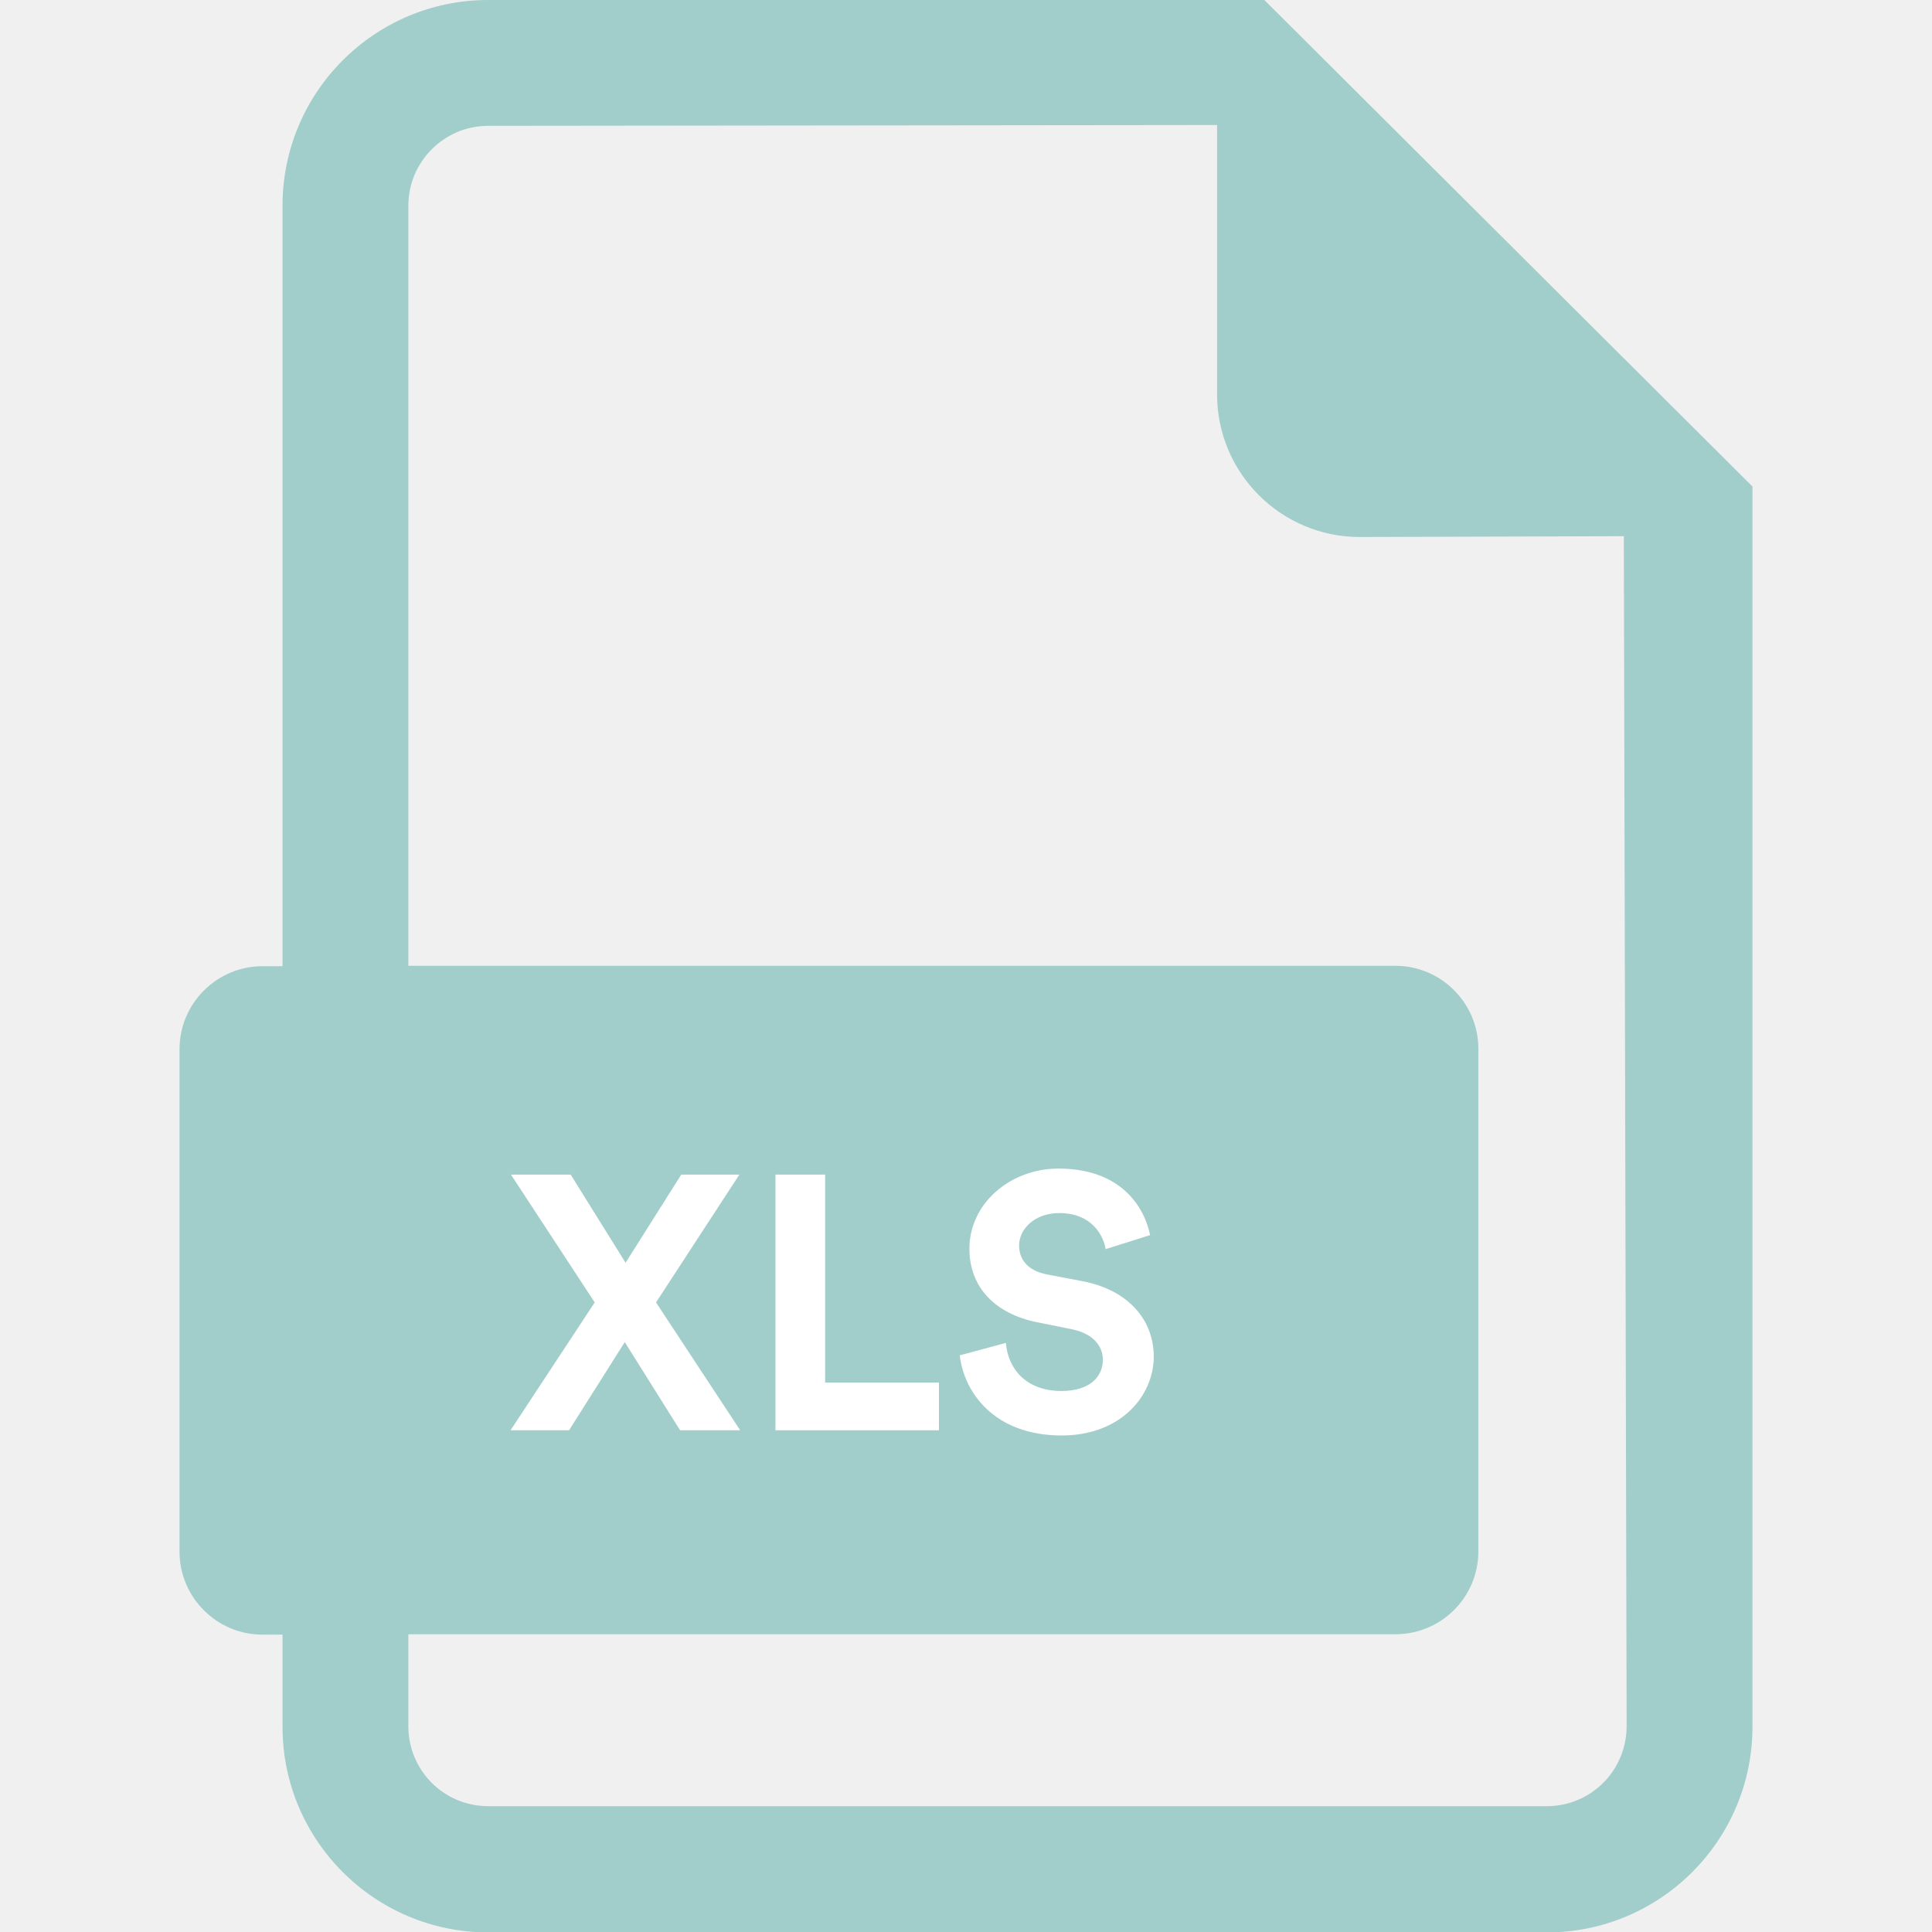
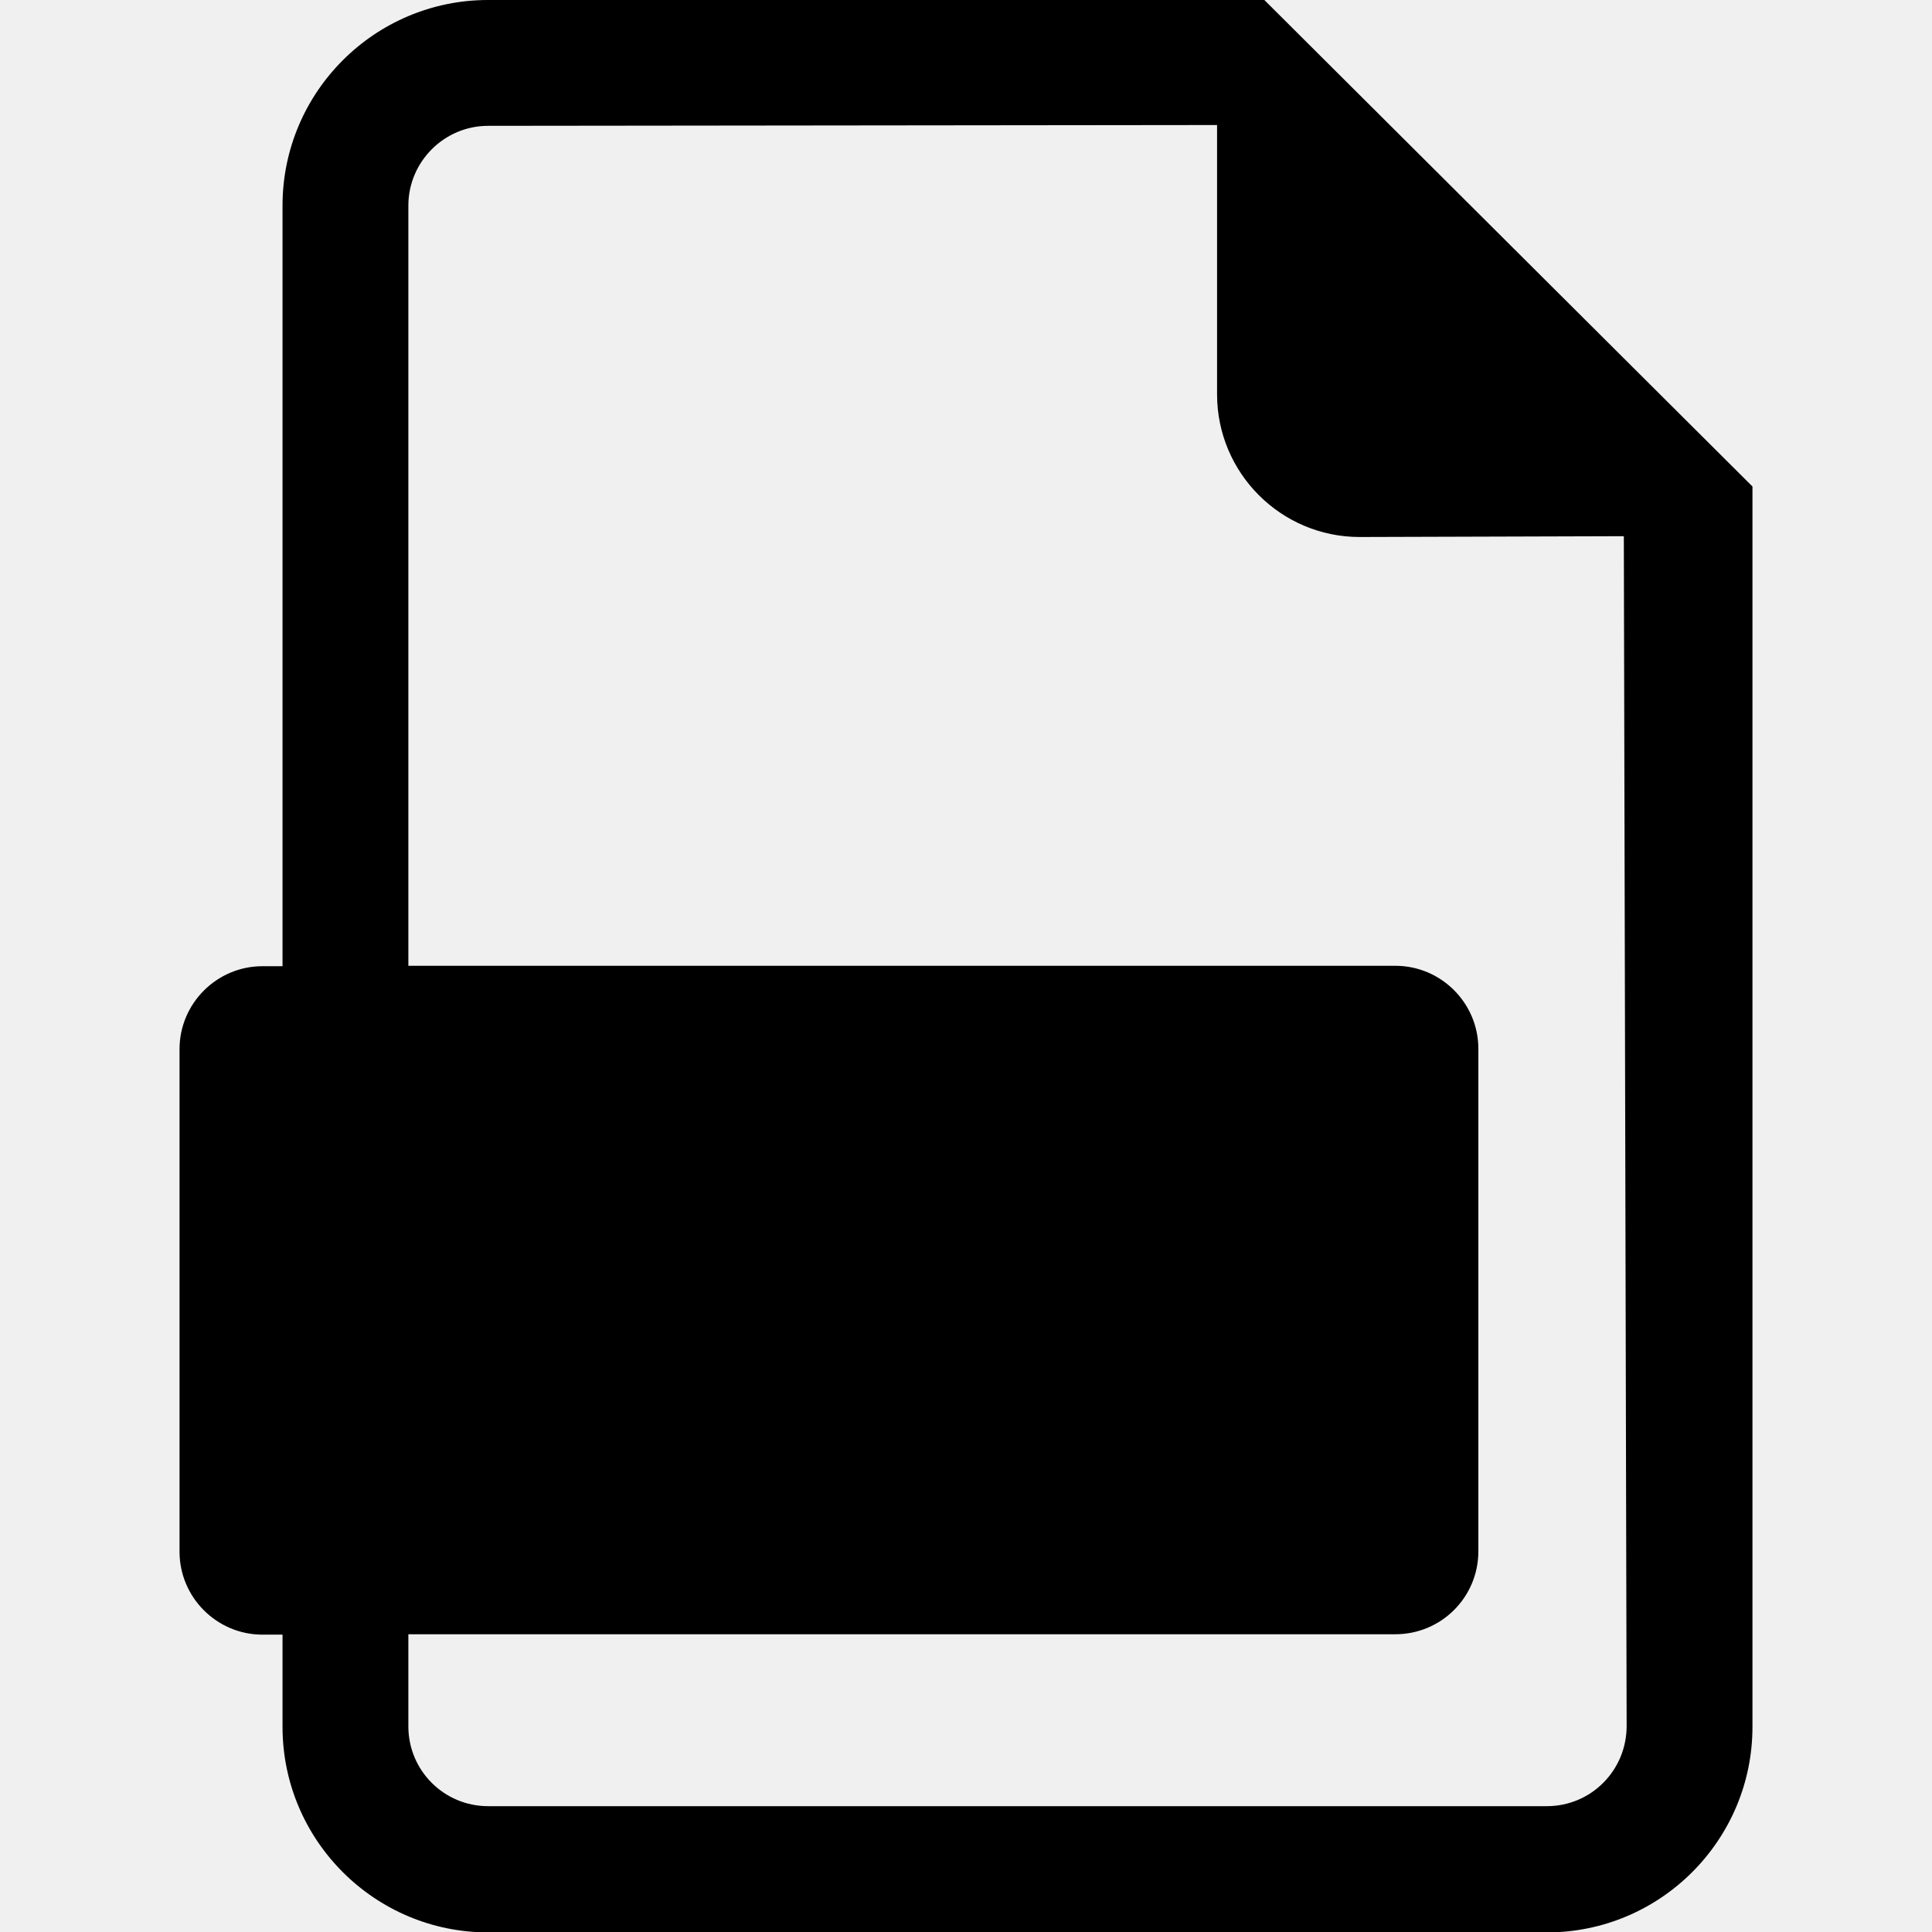
- <svg xmlns="http://www.w3.org/2000/svg" version="1.1" id="Capa_1" x="0px" y="0px" viewBox="0 0 482.1 482.1" style="enable-background:new 0 0 482.1 482.1;" xml:space="preserve">
-   <style type="text/css">
- 	.st0{fill:#A1CECA;}
- 	.st1{fill:#FFFFFF;}
- </style>
-   <path d="M142,310.2c0-8-5.6-12.8-15.4-12.8c-4,0-6.7,0.4-8.1,0.8v25.7c1.7,0.4,3.7,0.5,6.6,0.5C135.6,324.4,142,319.1,142,310.2z" />
-   <path d="M202.7,297.7c-4.4,0-7.2,0.4-8.9,0.8v56.9c1.7,0.4,4.4,0.4,6.8,0.4c17.8,0.1,29.4-9.7,29.4-30.4  C230.2,307.2,219.6,297.7,202.7,297.7z" />
-   <path class="st0" d="M315.5,0H121.8C93.5,0,70.5,23,70.5,51.3v189.8h-5c-11.4,0-20.7,9.3-20.7,20.7v125.4c0,11.4,9.3,20.7,20.7,20.7  h5v23c0,28.3,23,51.3,51.3,51.3H386c28.3,0,51.3-23,51.3-51.3V121.4L315.5,0z M99.1,284.4c6.1-1,14.6-1.8,26.6-1.8  c12.1,0,20.8,2.3,26.6,7c5.5,4.4,9.3,11.6,9.3,20.1c0,8.5-2.8,15.7-8,20.6c-6.7,6.3-16.6,9.2-28.3,9.2c-2.6,0-4.9-0.1-6.7-0.4v31.1  H99.1V284.4z M386,450.7H121.8c-11,0-19.9-8.9-19.9-19.9v-23h246.3c11.4,0,20.7-9.2,20.7-20.7V261.7c0-11.4-9.3-20.7-20.7-20.7  H101.9V51.3c0-10.9,8.9-19.9,19.9-19.9l181.9-0.2v67.2c0,19.6,15.9,35.6,35.6,35.6l65.9-0.2l0.7,296.9  C405.9,441.8,397,450.7,386,450.7z M174.1,369.8v-85.4c7.2-1.1,16.6-1.8,26.6-1.8c16.5,0,27.2,3,35.6,9.3c9,6.7,14.7,17.4,14.7,32.8  c0,16.6-6.1,28.1-14.5,35.2c-9.2,7.6-23.1,11.2-40.1,11.2C186.2,371.1,179,370.4,174.1,369.8z M314.9,319.2v16h-31.2v35h-19.7v-87  h53.2v16.1h-33.4v19.9H314.9z" />
-   <rect x="80" y="267.9" class="st0" width="259" height="118" />
-   <g>
-     <path class="st1" d="M163.7,325l21,31.9h-15l-13.8-22l-13.9,22h-14.6l21-31.9l-20.9-31.9h14.9l13.7,22l13.9-22h14.5L163.7,325z" />
-     <path class="st1" d="M193.5,356.9v-63.8h12.4V345h28.4v11.9H193.5z" />
-     <path class="st1" d="M275.9,311.7c-0.6-3.5-3.5-9-11.6-9c-6,0-10,3.9-10,8.1c0,3.5,2.2,6.3,6.9,7.2l8.9,1.7   c11.6,2.2,17.8,9.8,17.8,18.8c0,9.8-8.2,19.7-23,19.7c-16.9,0-24.4-10.9-25.4-20l11.5-3.1c0.5,6.3,4.9,12,13.9,12   c6.7,0,10.3-3.3,10.3-7.8c0-3.7-2.8-6.6-7.7-7.6l-8.9-1.8c-10.2-2.1-16.7-8.6-16.7-18.3c0-11.3,10.2-20,22.2-20   c15.5,0,21.4,9.4,22.9,16.6L275.9,311.7z" />
-   </g>
+ <svg xmlns="http://www.w3.org/2000/svg" id="Capa_1" viewBox="0 0 482.1 482.1">
+   <style />
+   <path d="M142 310.2c0-8-5.6-12.8-15.4-12.8-4 0-6.7.4-8.1.8v25.7c1.7.4 3.7.5 6.6.5 10.5 0 16.9-5.3 16.9-14.2zm60.7-12.5c-4.4 0-7.2.4-8.9.8v56.9c1.7.4 4.4.4 6.8.4 17.8.1 29.4-9.7 29.4-30.4.2-18.2-10.4-27.7-27.3-27.7z" />
+   <path d="M315.5 0H121.8C93.5 0 70.5 23 70.5 51.3v189.8h-5c-11.4 0-20.7 9.3-20.7 20.7v125.4c0 11.4 9.3 20.7 20.7 20.7h5v23c0 28.3 23 51.3 51.3 51.3H386c28.3 0 51.3-23 51.3-51.3V121.4L315.5 0zM99.1 284.4c6.1-1 14.6-1.8 26.6-1.8 12.1 0 20.8 2.3 26.6 7 5.5 4.4 9.3 11.6 9.3 20.1 0 8.5-2.8 15.7-8 20.6-6.7 6.3-16.6 9.2-28.3 9.2-2.6 0-4.9-.1-6.7-.4v31.1H99.1v-85.8zM386 450.7H121.8c-11 0-19.9-8.9-19.9-19.9v-23h246.3c11.4 0 20.7-9.2 20.7-20.7V261.7c0-11.4-9.3-20.7-20.7-20.7H101.9V51.3c0-10.9 8.9-19.9 19.9-19.9l181.9-.2v67.2c0 19.6 15.9 35.6 35.6 35.6l65.9-.2.7 296.9c0 11.1-8.9 20-19.9 20zm-211.9-80.9v-85.4c7.2-1.1 16.6-1.8 26.6-1.8 16.5 0 27.2 3 35.6 9.3 9 6.7 14.7 17.4 14.7 32.8 0 16.6-6.1 28.1-14.5 35.2-9.2 7.6-23.1 11.2-40.1 11.2-10.2 0-17.4-.7-22.3-1.3zm140.8-50.6v16h-31.2v35H264v-87h53.2v16.1h-33.4v19.9h31.1z" />
+   <path d="M80 267.9h259v118H80z" />
+   <path d="M163.7 325l21 31.9h-15l-13.8-22-13.9 22h-14.6l21-31.9-20.9-31.9h14.9l13.7 22 13.9-22h14.5L163.7 325zm29.8 31.9v-63.8h12.4V345h28.4v11.9h-40.8zm82.4-45.2c-.6-3.5-3.5-9-11.6-9-6 0-10 3.9-10 8.1 0 3.5 2.2 6.3 6.9 7.2l8.9 1.7c11.6 2.2 17.8 9.8 17.8 18.8 0 9.8-8.2 19.7-23 19.7-16.9 0-24.4-10.9-25.4-20l11.5-3.1c.5 6.3 4.9 12 13.9 12 6.7 0 10.3-3.3 10.3-7.8 0-3.7-2.8-6.6-7.7-7.6l-8.9-1.8c-10.2-2.1-16.7-8.6-16.7-18.3 0-11.3 10.2-20 22.2-20 15.5 0 21.4 9.4 22.9 16.6l-11.1 3.5z" />
</svg>
